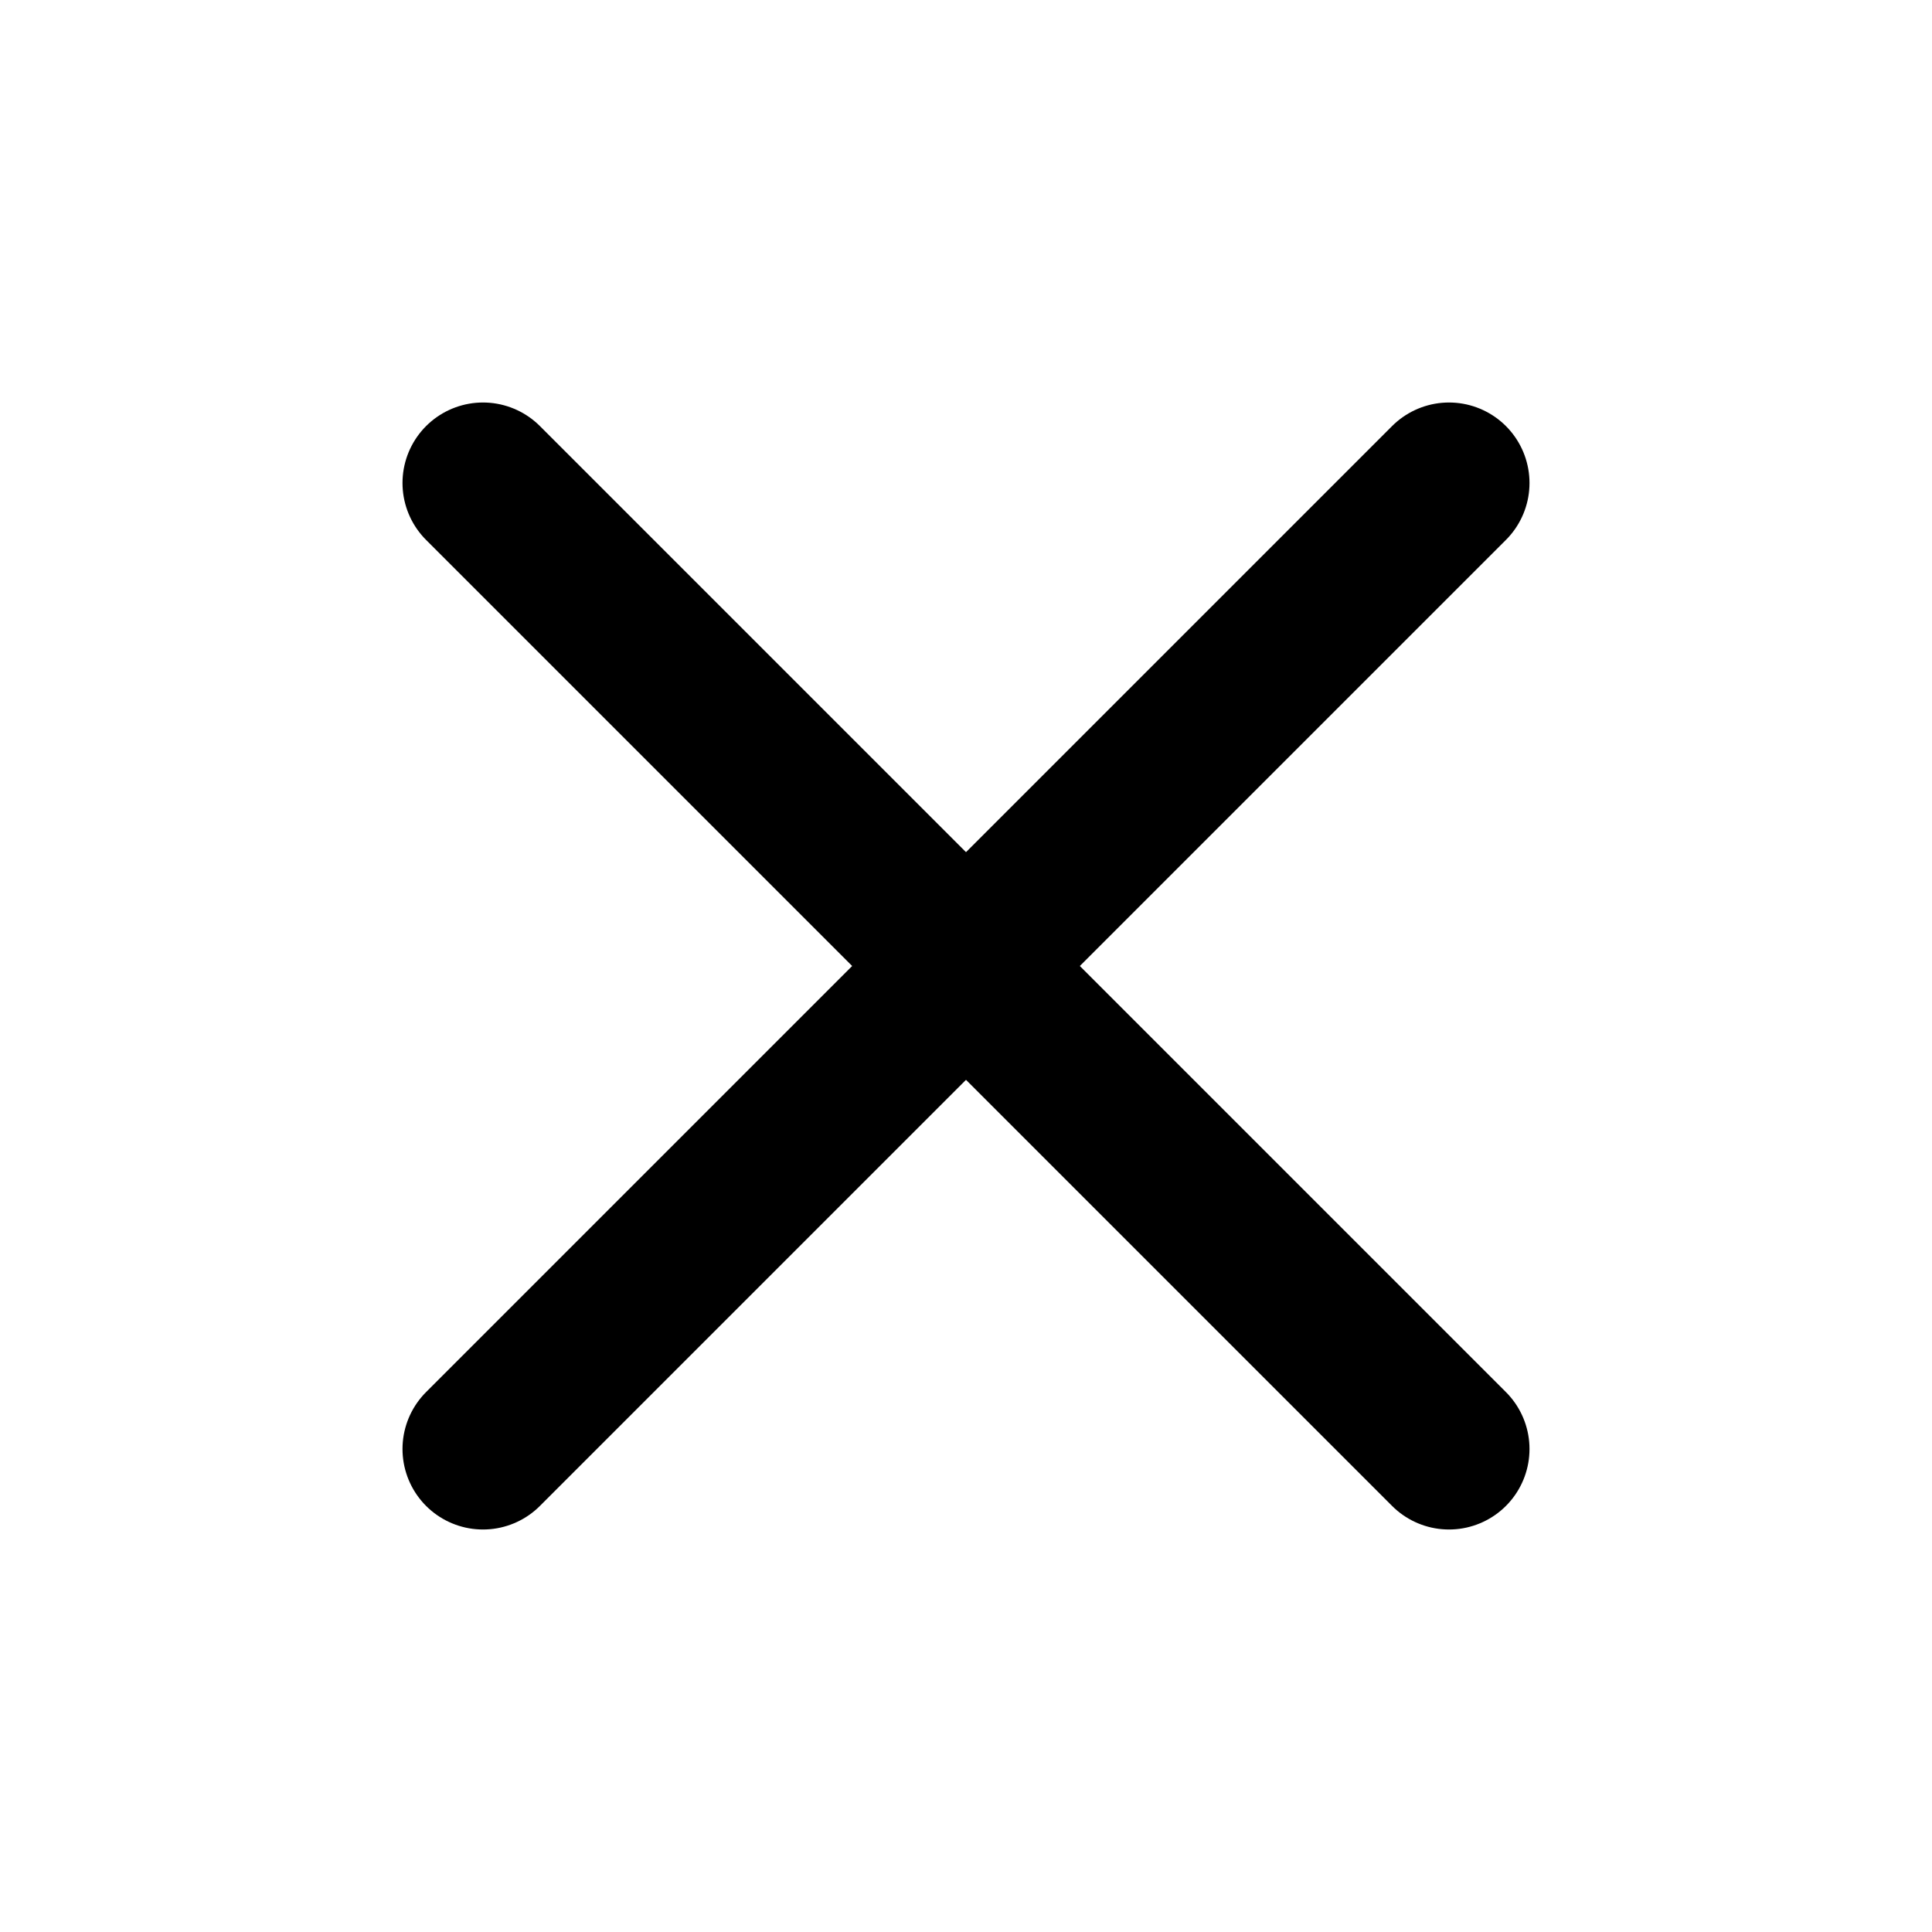
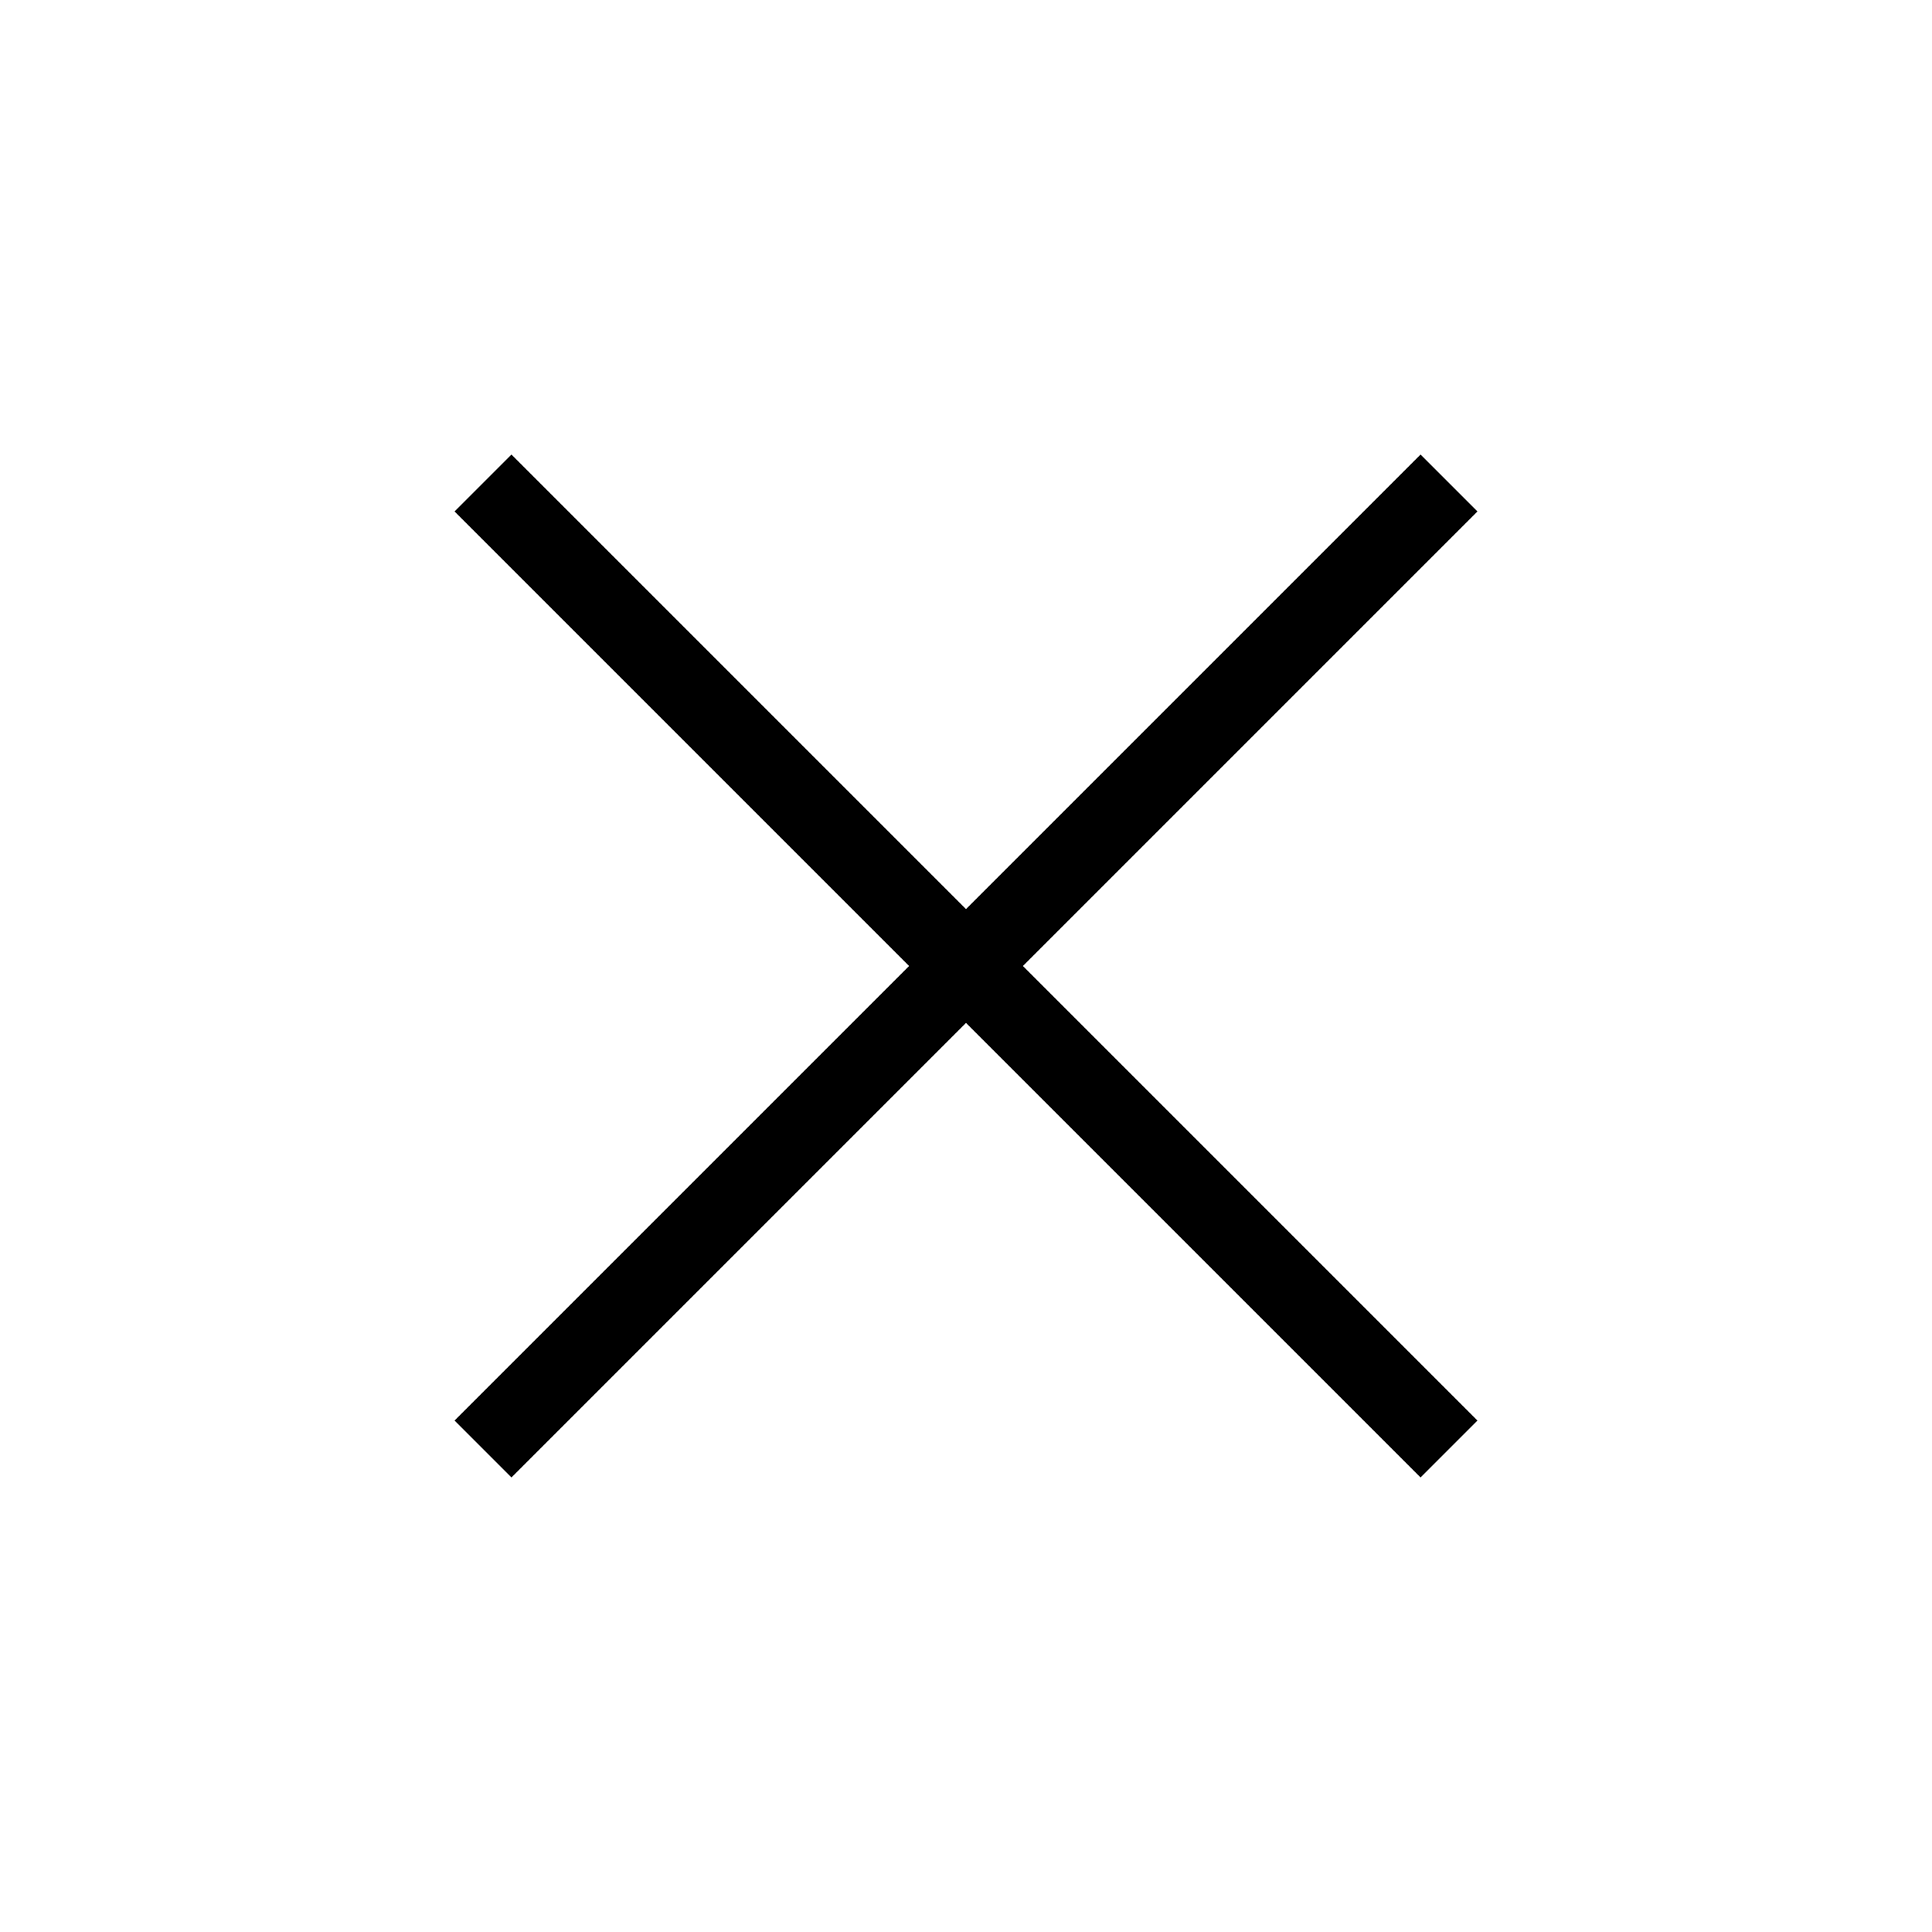
<svg xmlns="http://www.w3.org/2000/svg" width="24" height="24" viewBox="0 0 24 24" fill="none">
-   <path d="M18 6L6 18" stroke="black" stroke-width="2" stroke-linecap="round" stroke-linejoin="round" />
-   <path d="M6 6L18 18" stroke="black" stroke-width="2" stroke-linecap="round" stroke-linejoin="round" />
+   <path d="M18 6L6 18" stroke="black" strokeWidth="2" strokeLinecap="round" strokeLinejoin="round" />
+   <path d="M6 6L18 18" stroke="black" strokeWidth="2" strokeLinecap="round" strokeLinejoin="round" />
</svg>
